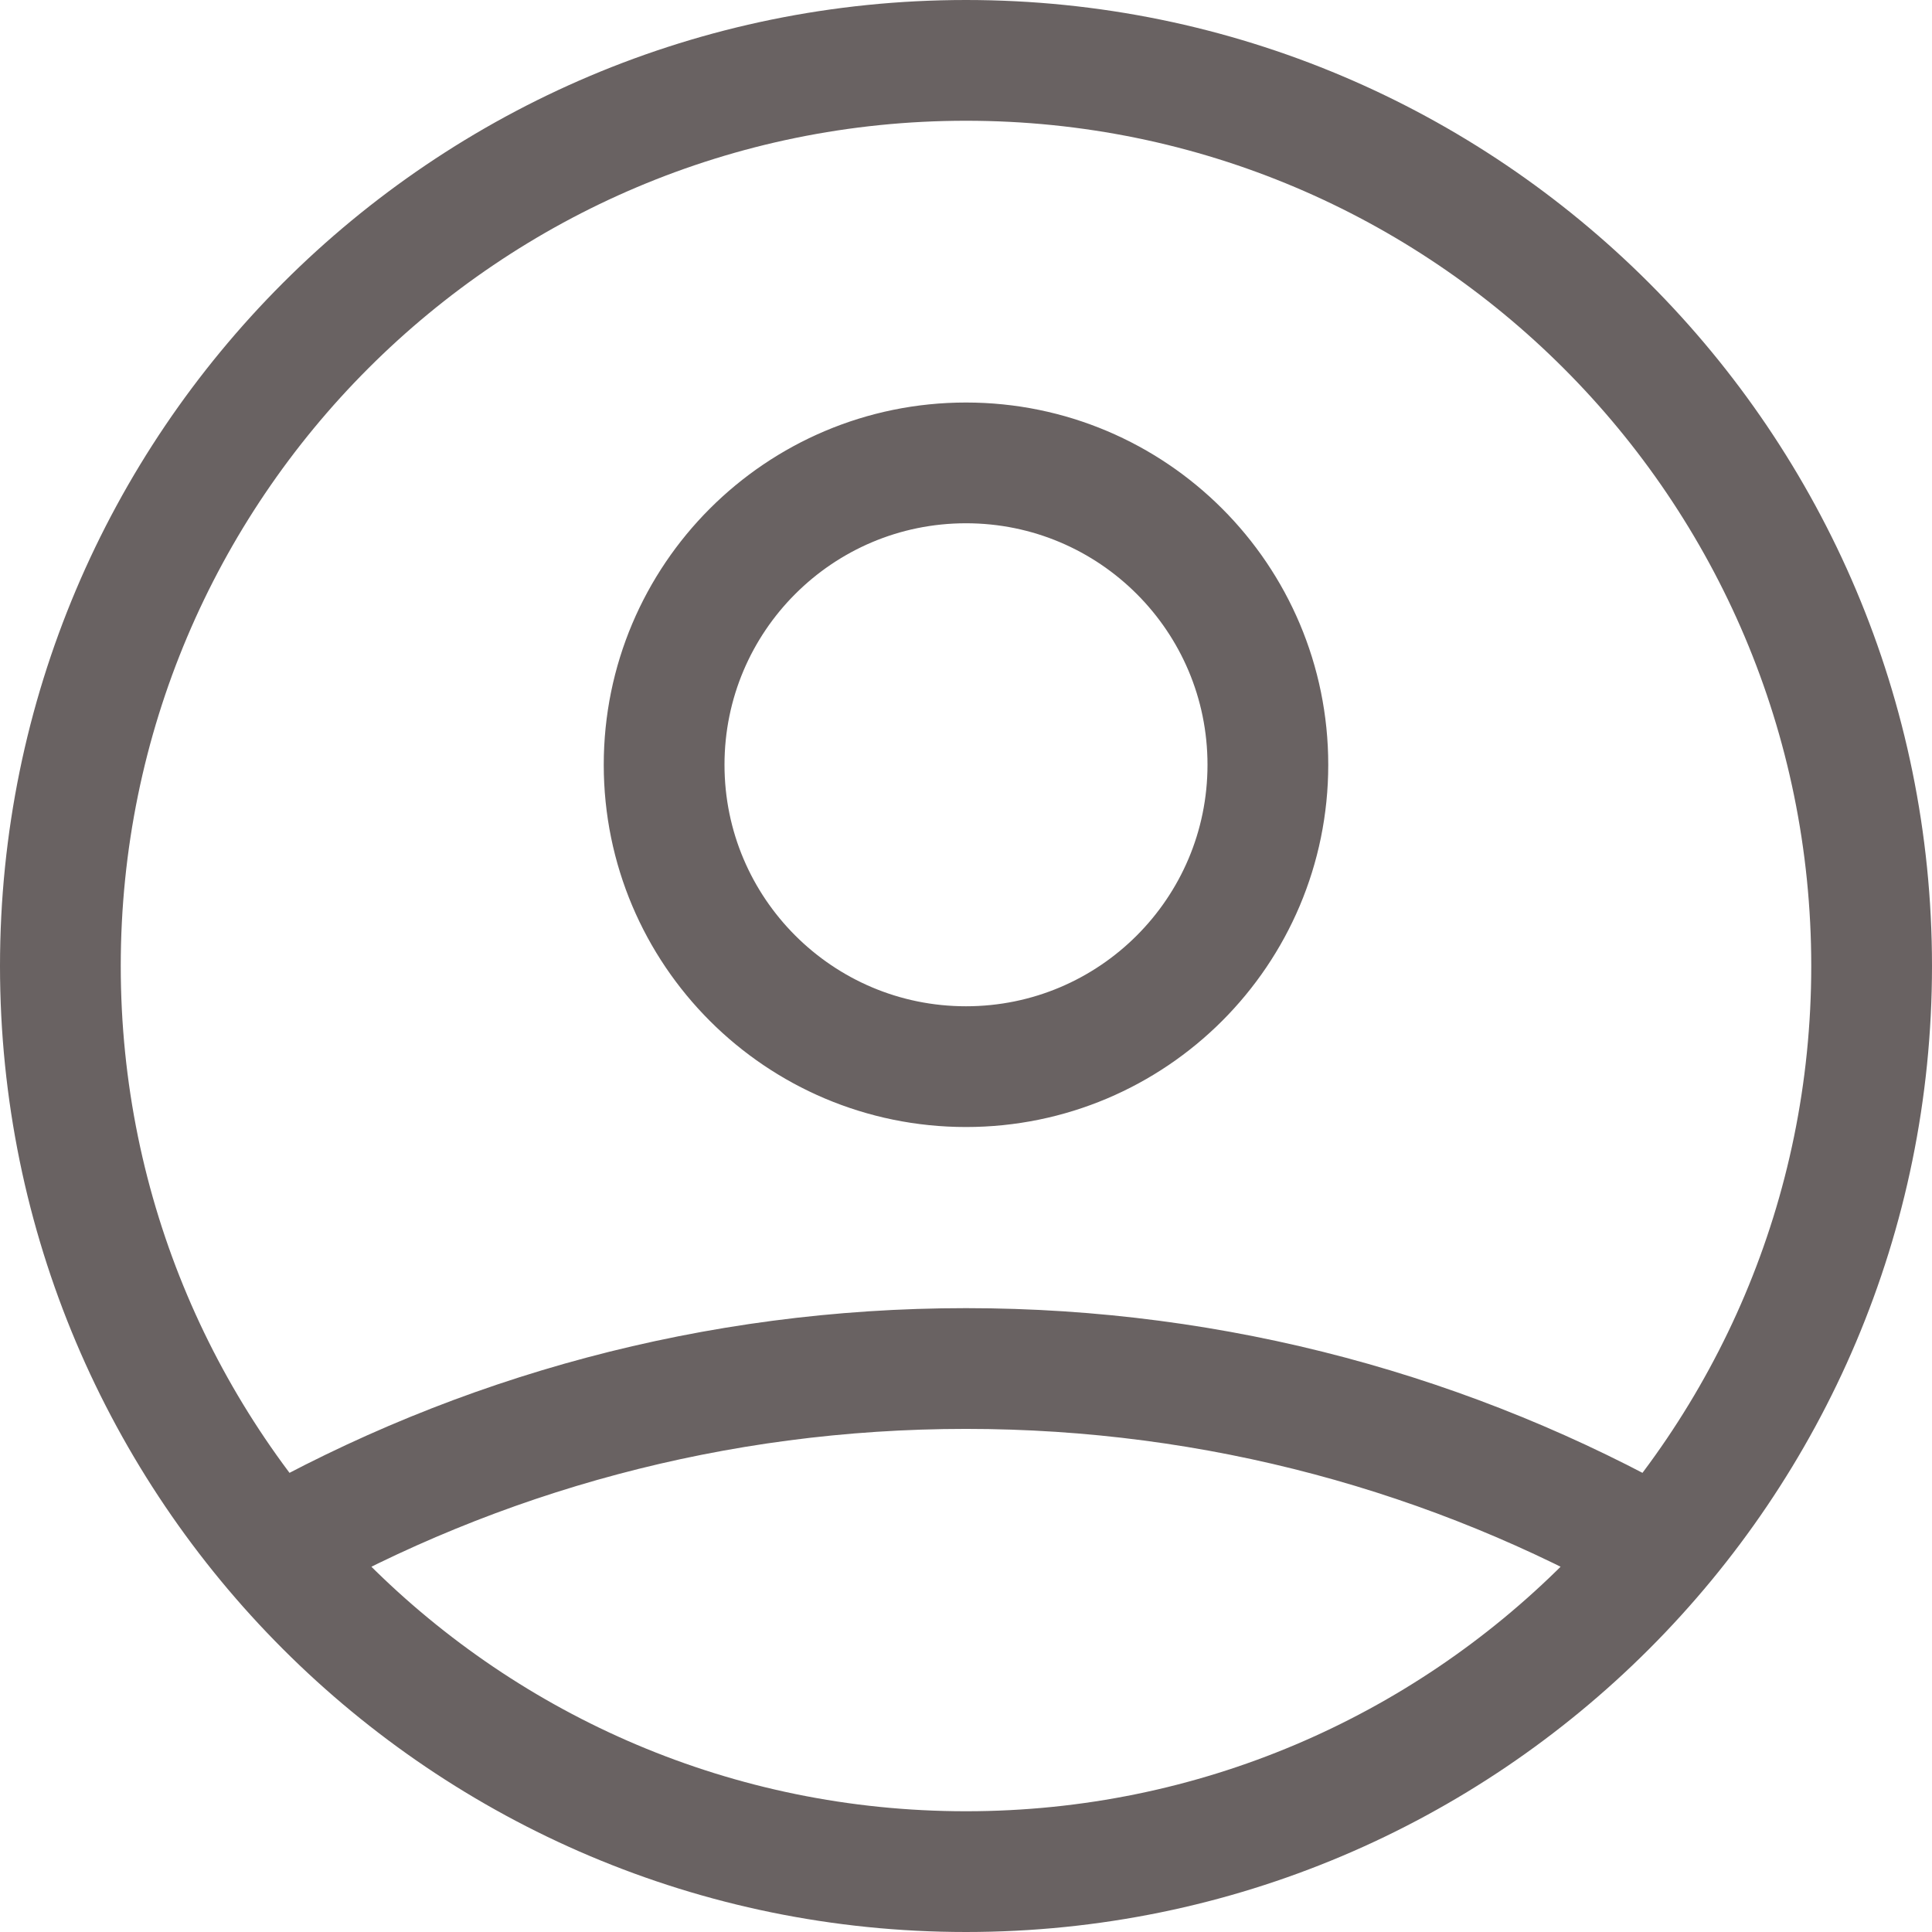
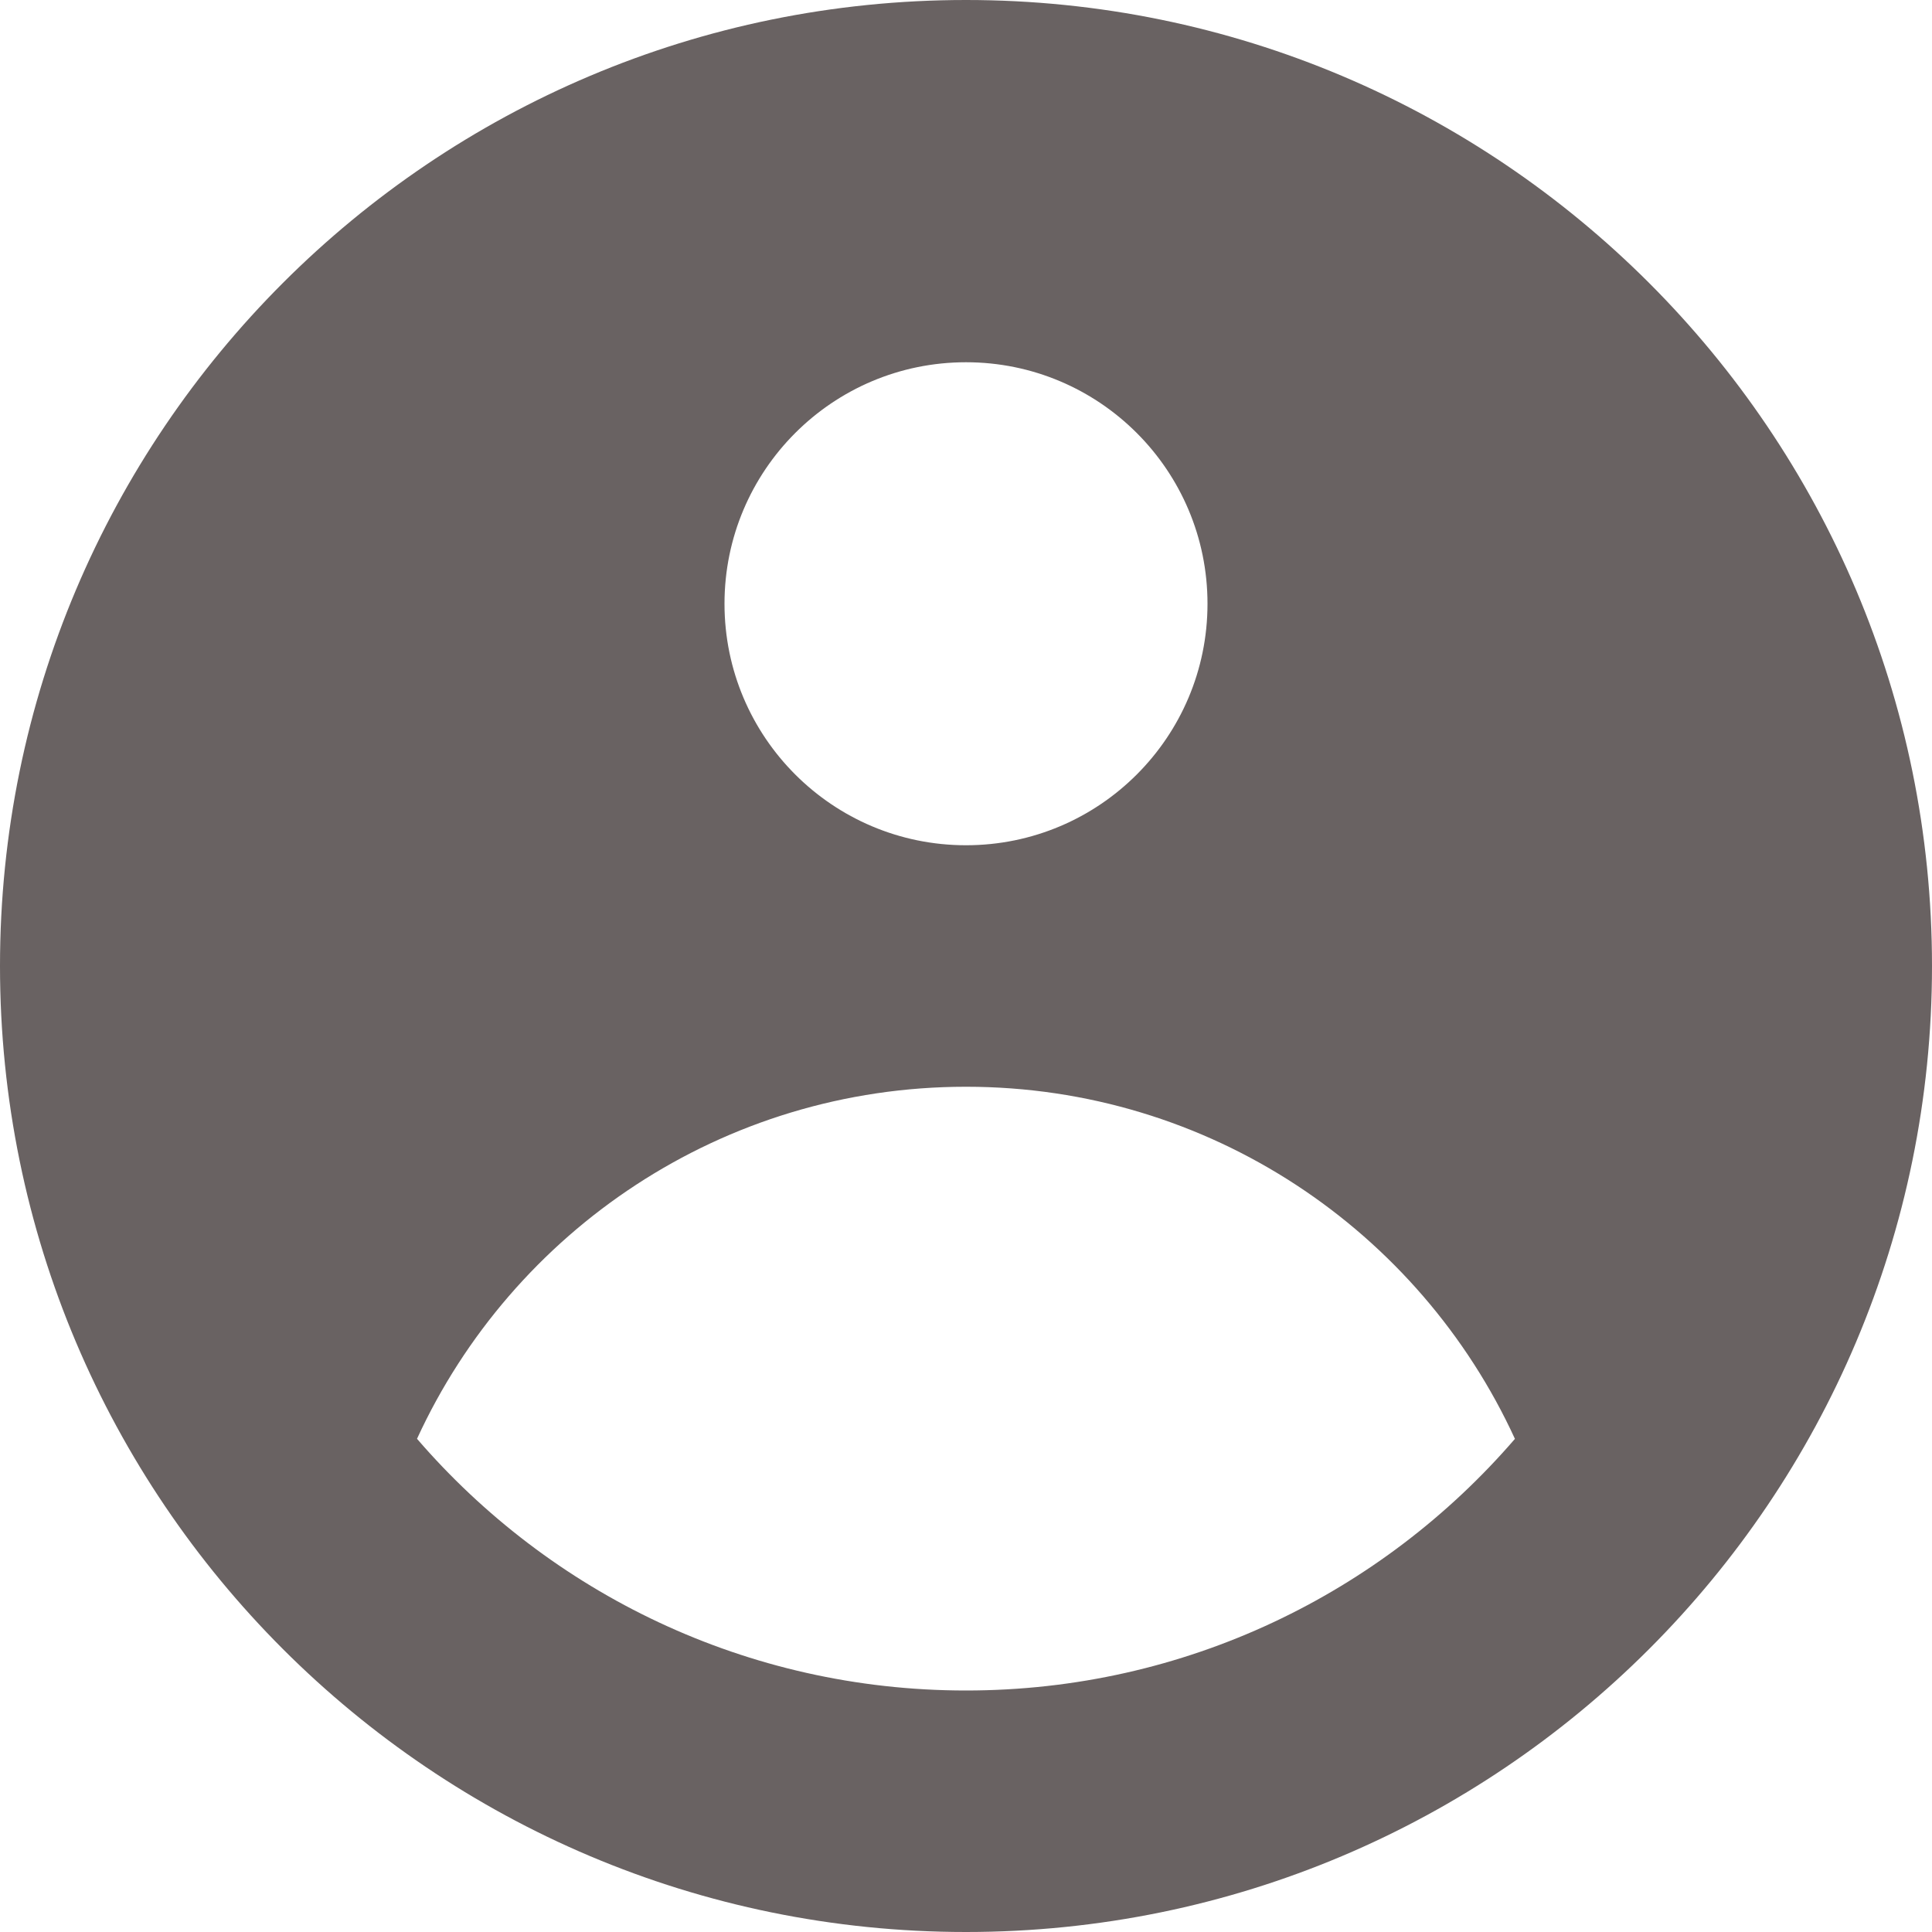
<svg xmlns="http://www.w3.org/2000/svg" width="32" height="32" viewBox="0 0 32 32" fill="none">
-   <path d="M4.535 25.673C7.921 23.759 11.833 22.667 16 22.667C20.167 22.667 24.079 23.759 27.465 25.673M21 12.667C21 15.428 18.761 17.667 16 17.667C13.239 17.667 11 15.428 11 12.667C11 9.905 13.239 7.667 16 7.667C18.761 7.667 21 9.905 21 12.667ZM31 16C31 24.284 24.284 31 16 31C7.716 31 1 24.284 1 16C1 7.716 7.716 1 16 1C24.284 1 31 7.716 31 16Z" stroke="#696262" stroke-width="2" stroke-linecap="round" stroke-linejoin="round" />
+   <path fill-rule="evenodd" clip-rule="evenodd" d="M32 16C32 24.837 24.837 32 16 32C7.163 32 0 24.837 0 16C0 7.163 7.163 0 16 0C24.837 0 32 7.163 32 16ZM20 10C20 12.209 18.209 14 16 14C13.791 14 12 12.209 12 10C12 7.791 13.791 6 16 6C18.209 6 20 7.791 20 10ZM16 18C11.965 18 8.488 20.39 6.907 23.831C9.108 26.384 12.365 28 16 28C19.635 28 22.892 26.384 25.092 23.832C23.512 20.39 20.035 18 16 18Z" fill="#696262" />
</svg>
